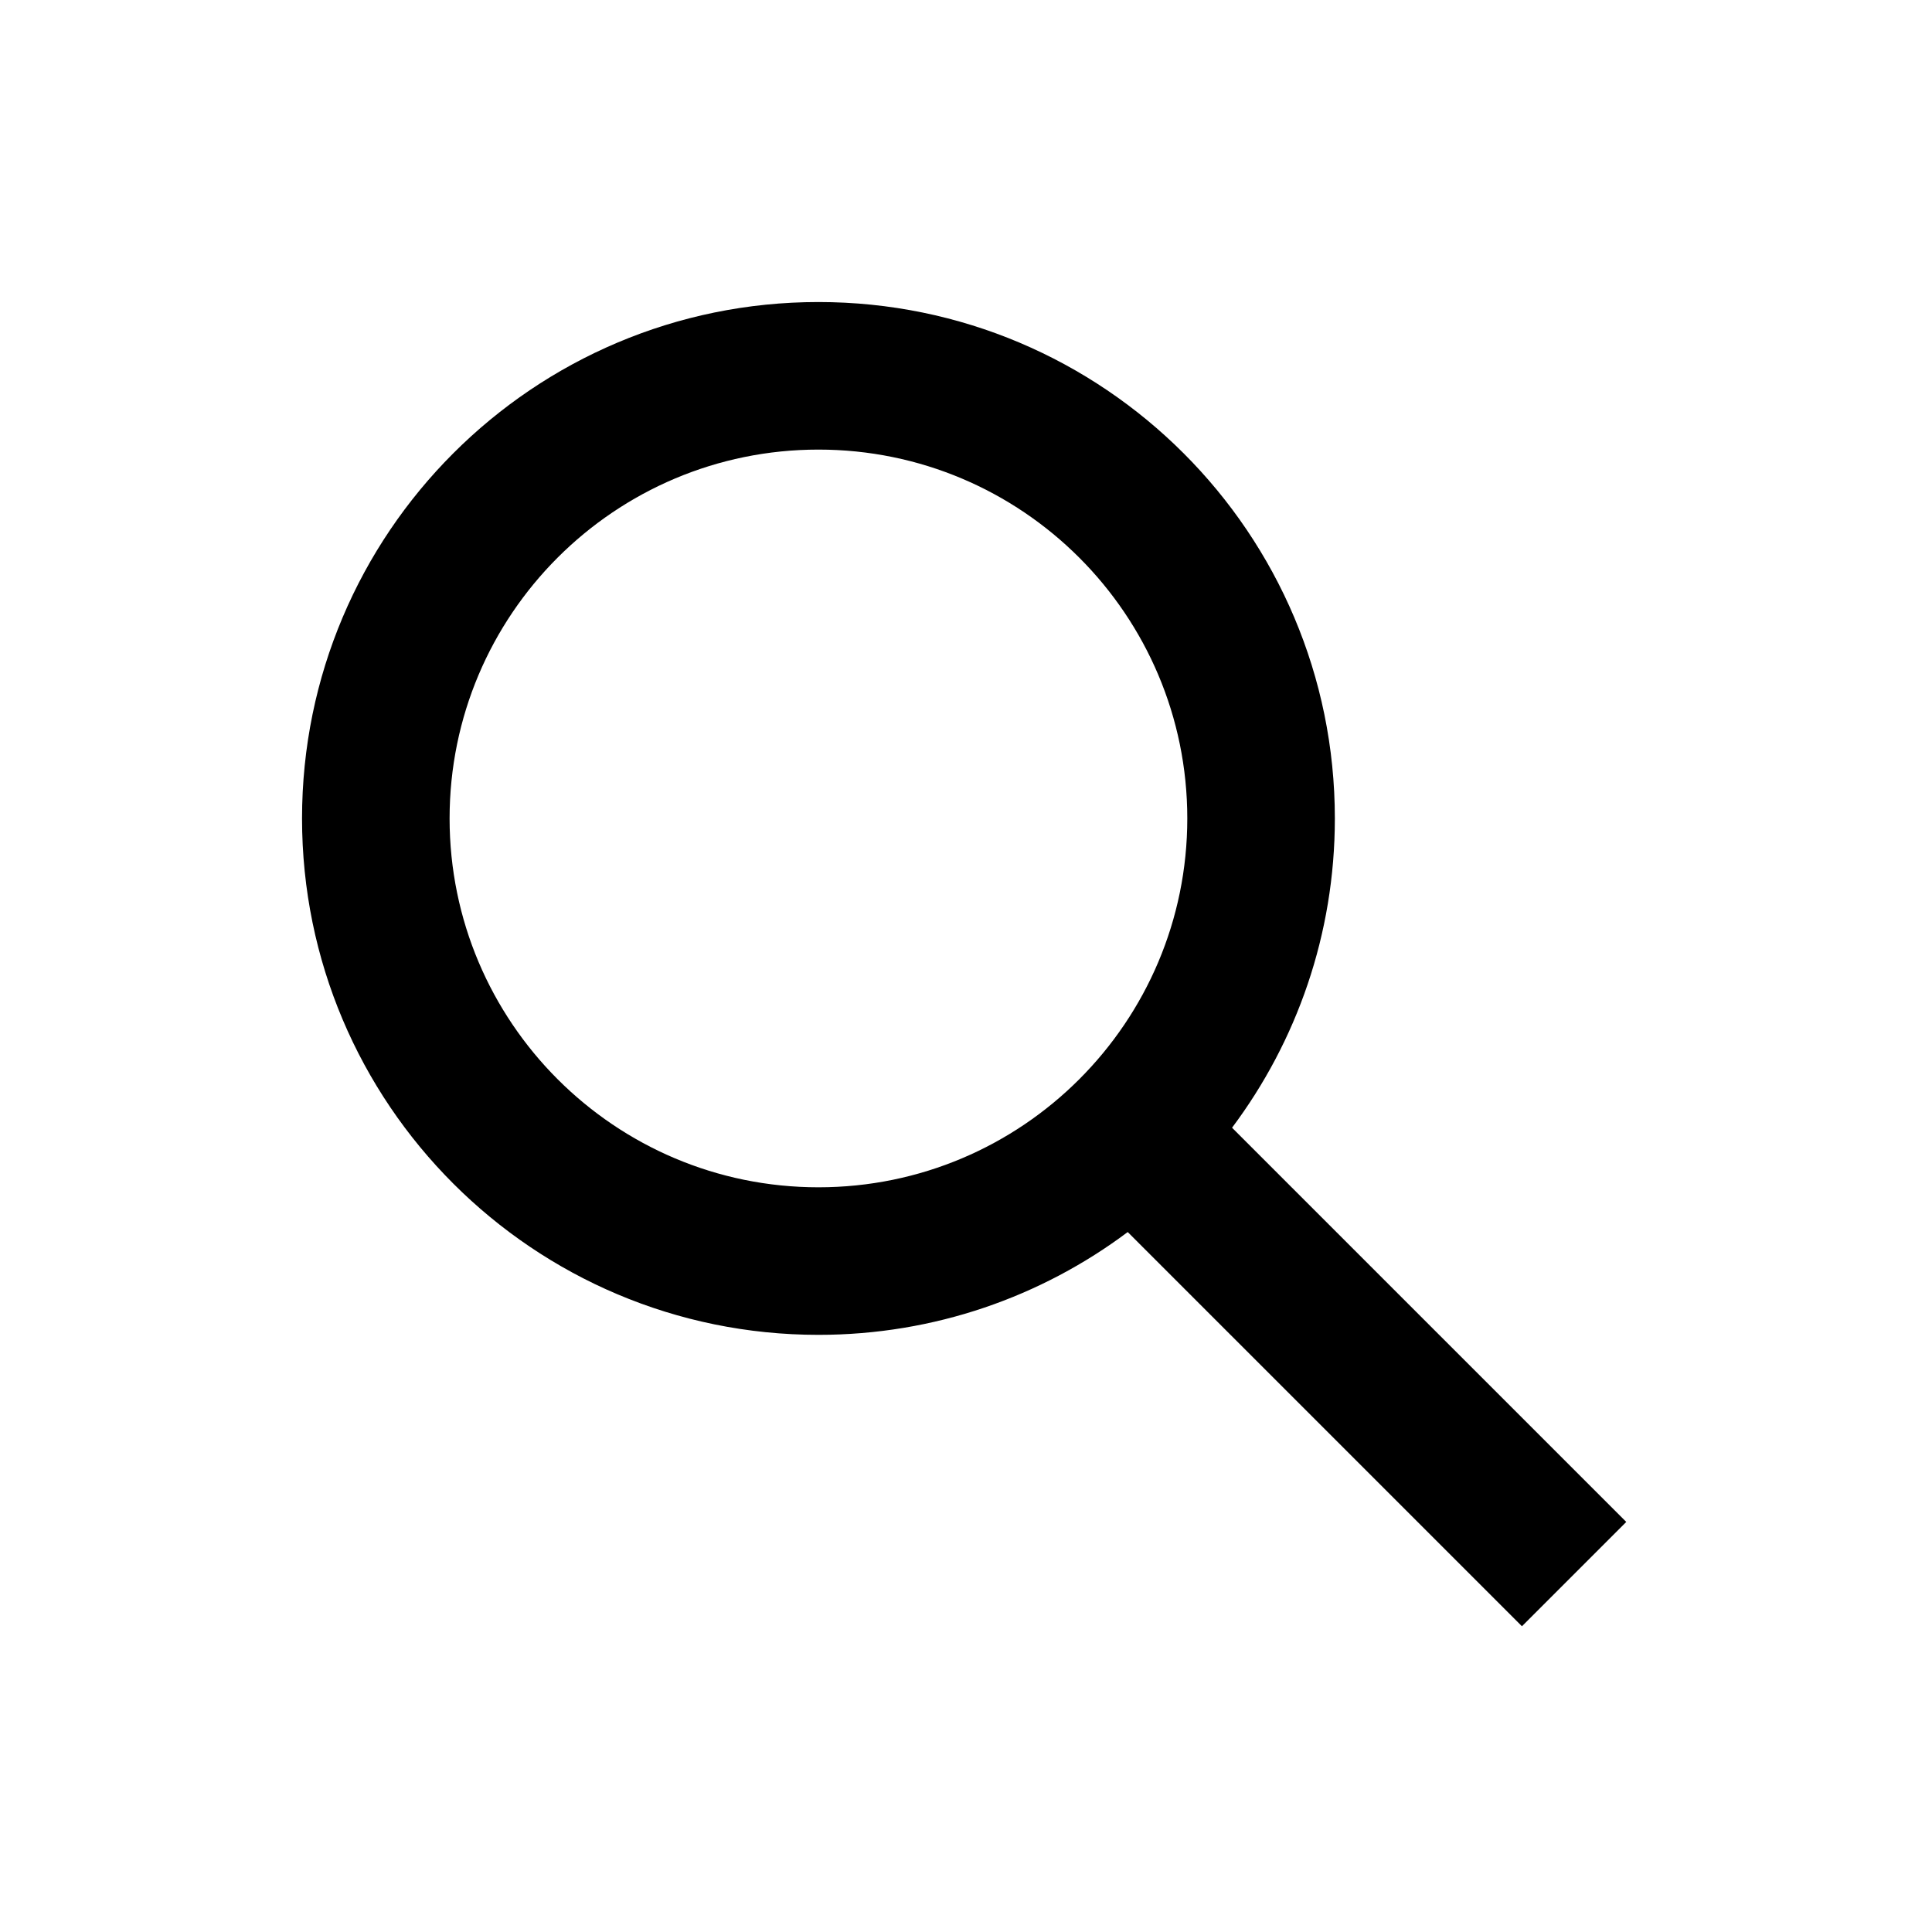
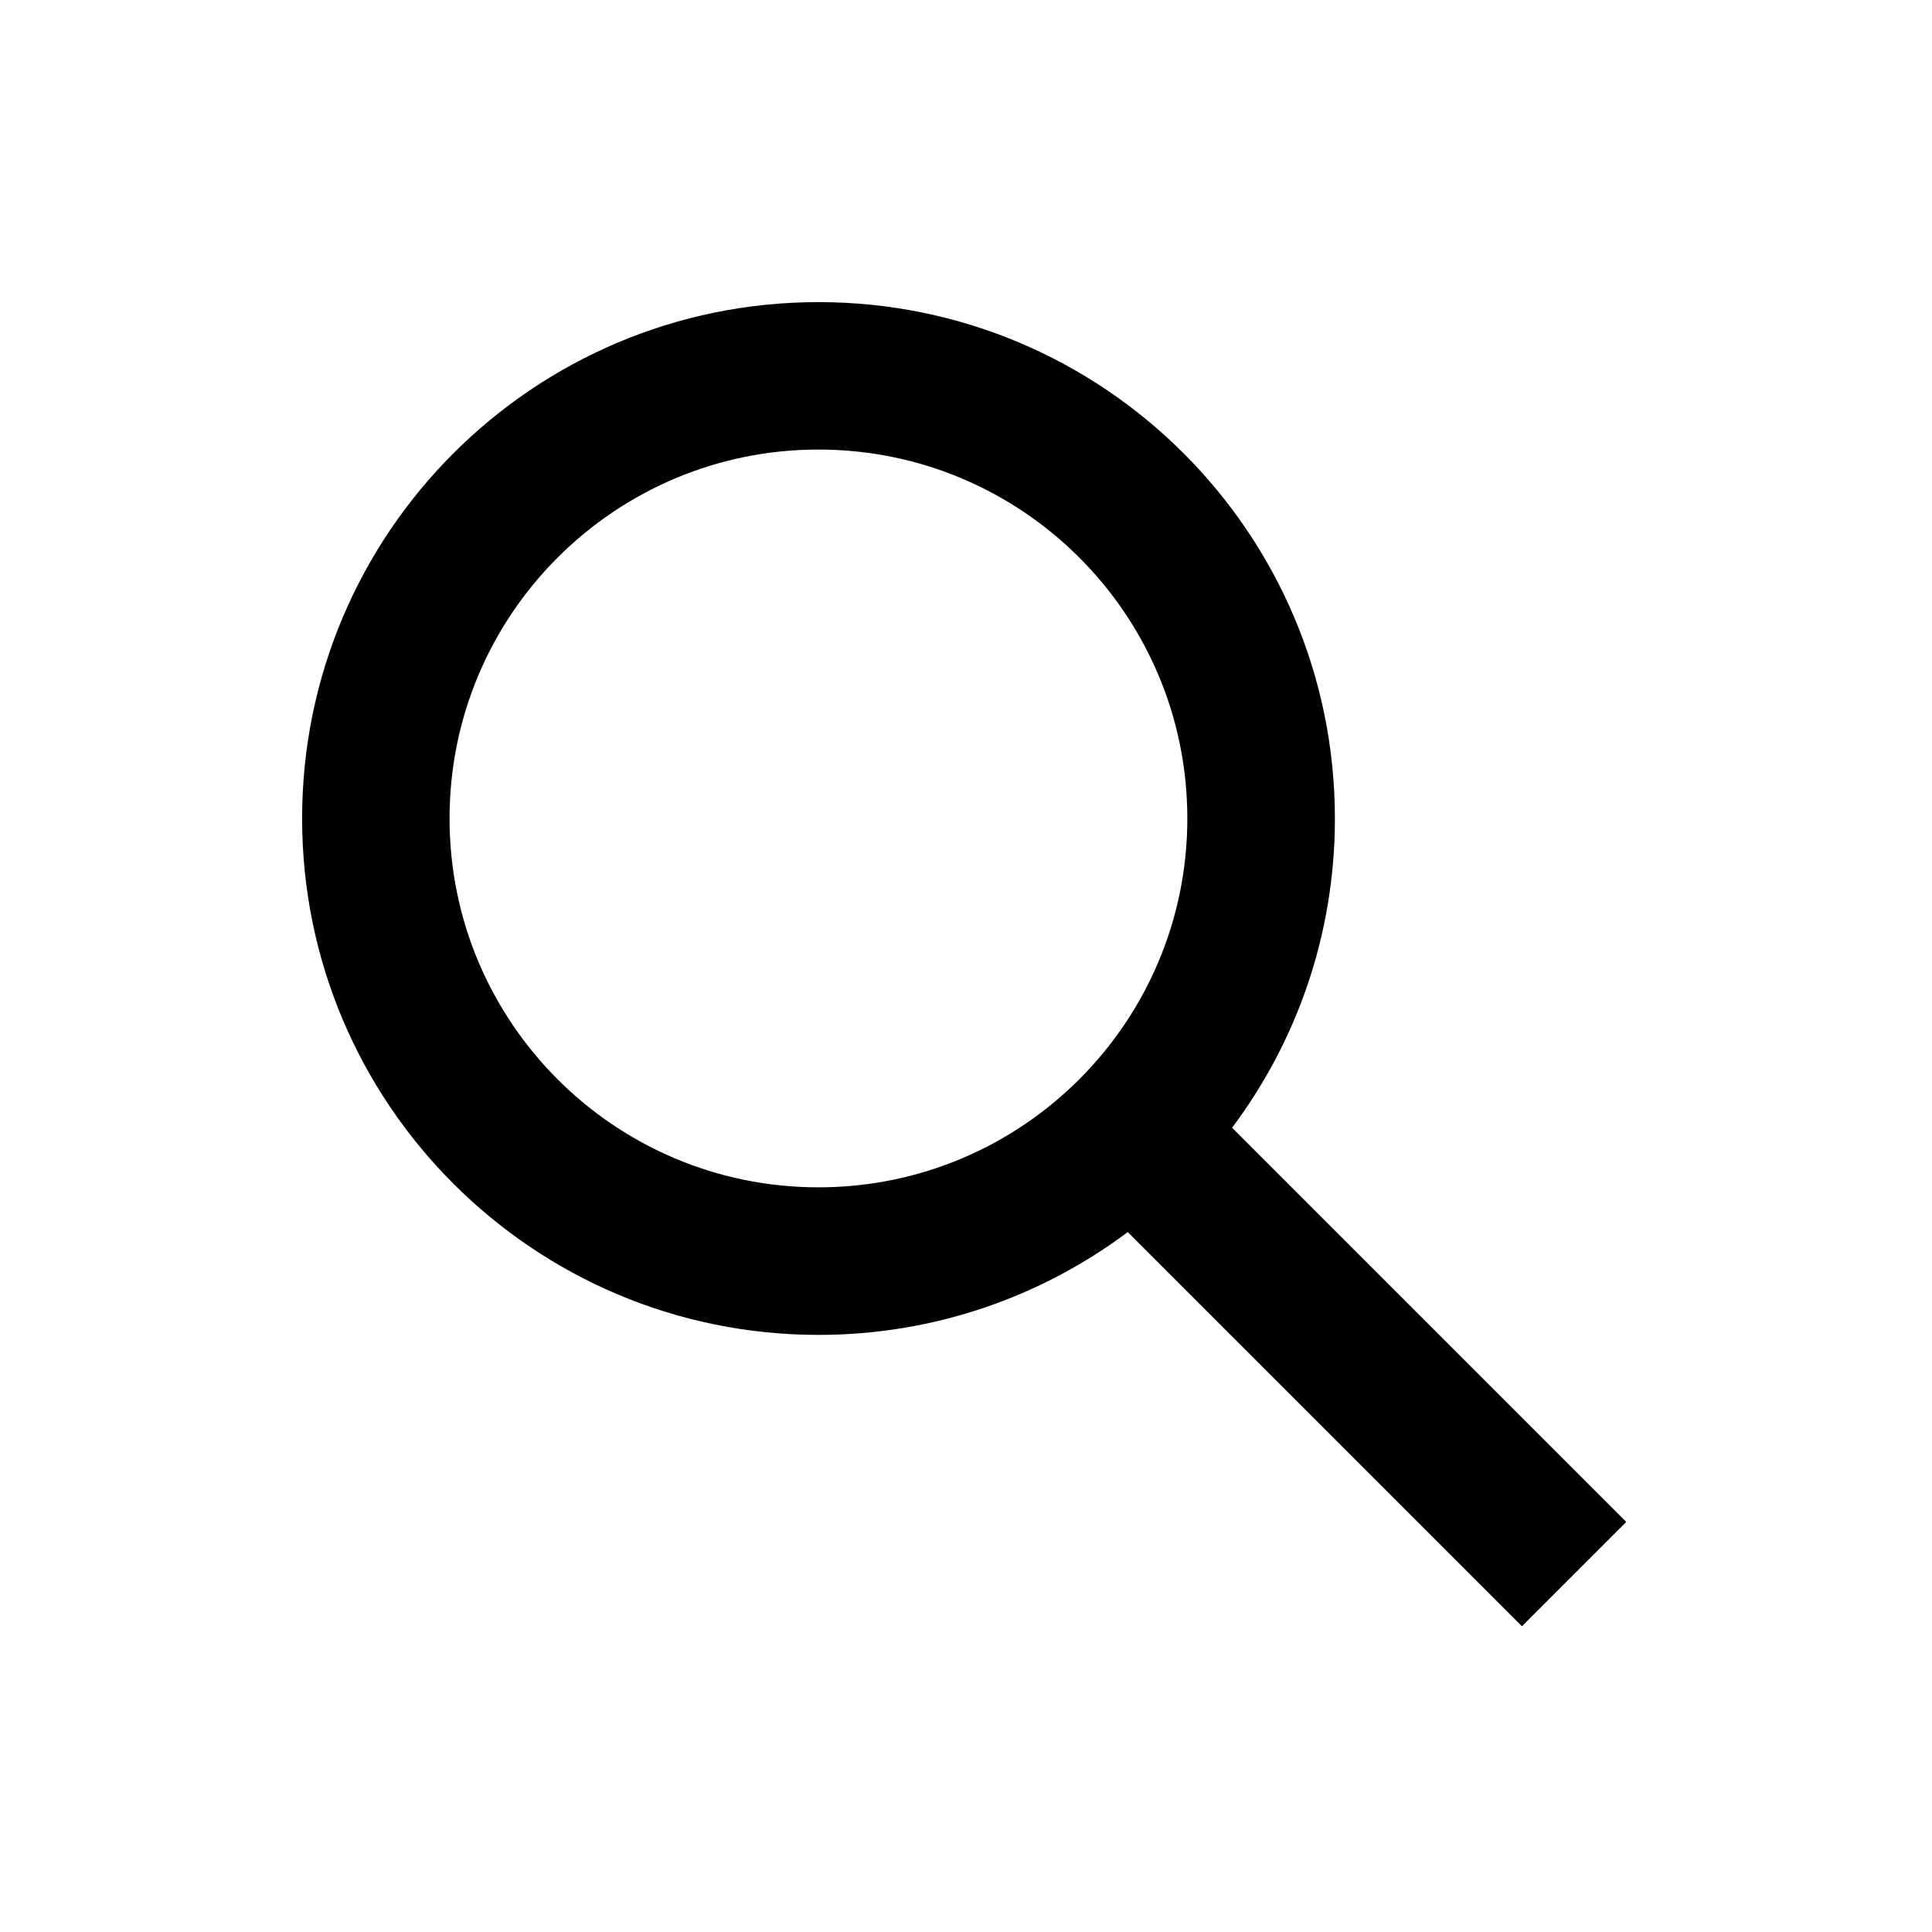
- <svg xmlns="http://www.w3.org/2000/svg" version="1.1" width="24" height="24" viewBox="0 0 24 24">
-   <path d="M15.305 14.009l4.897 4.897-1.296 1.296-4.897-4.897c-1.071 0.802-2.401 1.277-3.842 1.277-3.543 0-6.415-2.872-6.415-6.415s2.872-6.415 6.415-6.415c3.543 0 6.415 2.872 6.415 6.415 0 1.441-0.475 2.771-1.277 3.842zM10.167 14.749c2.531 0 4.582-2.052 4.582-4.582s-2.052-4.582-4.582-4.582c-2.531 0-4.582 2.052-4.582 4.582s2.052 4.582 4.582 4.582z" />
+ <svg xmlns="http://www.w3.org/2000/svg" version="1.1" width="32" height="32" viewBox="0 0 32 32">
+   <path d="M20.407 18.679l6.529 6.529-1.728 1.728-6.529-6.529c-1.428 1.069-3.201 1.703-5.122 1.703-4.724 0-8.553-3.829-8.553-8.553s3.829-8.553 8.553-8.553c4.724 0 8.553 3.829 8.553 8.553 0 1.921-0.633 3.695-1.703 5.122zM13.556 19.666c3.374 0 6.11-2.735 6.11-6.11s-2.735-6.11-6.11-6.11c-3.374 0-6.11 2.735-6.11 6.11s2.735 6.11 6.11 6.11z" />
</svg>
